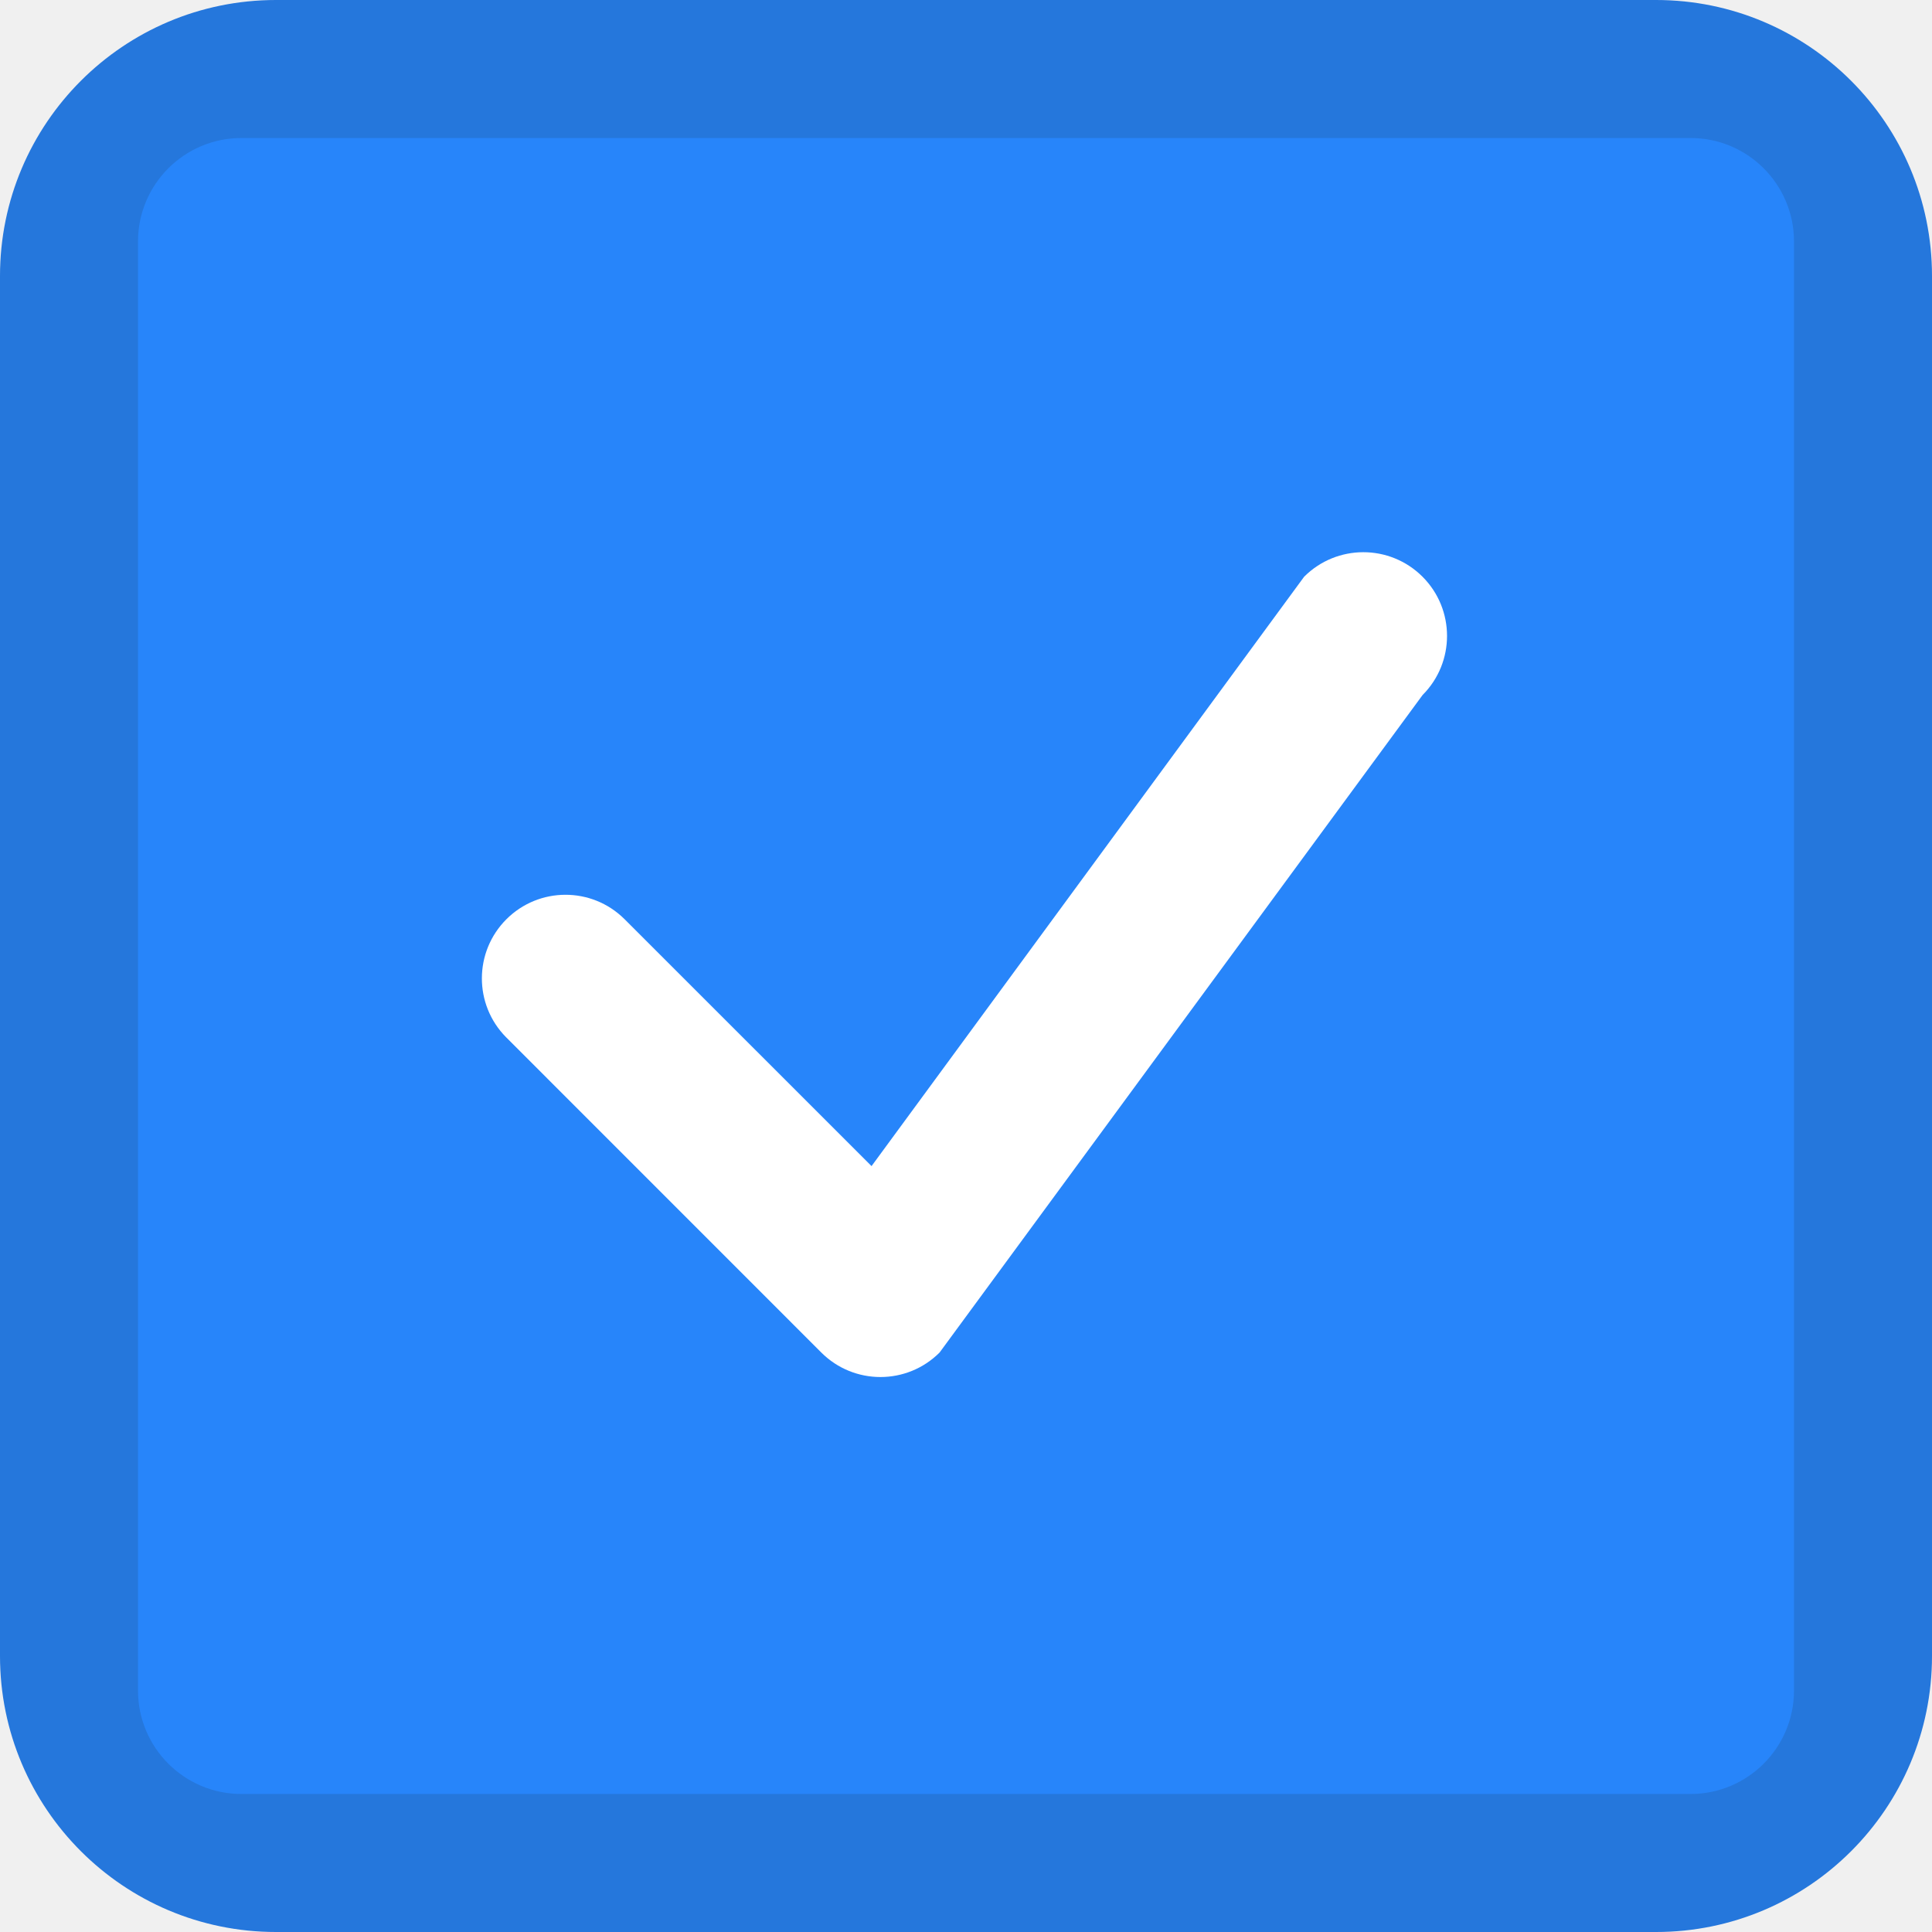
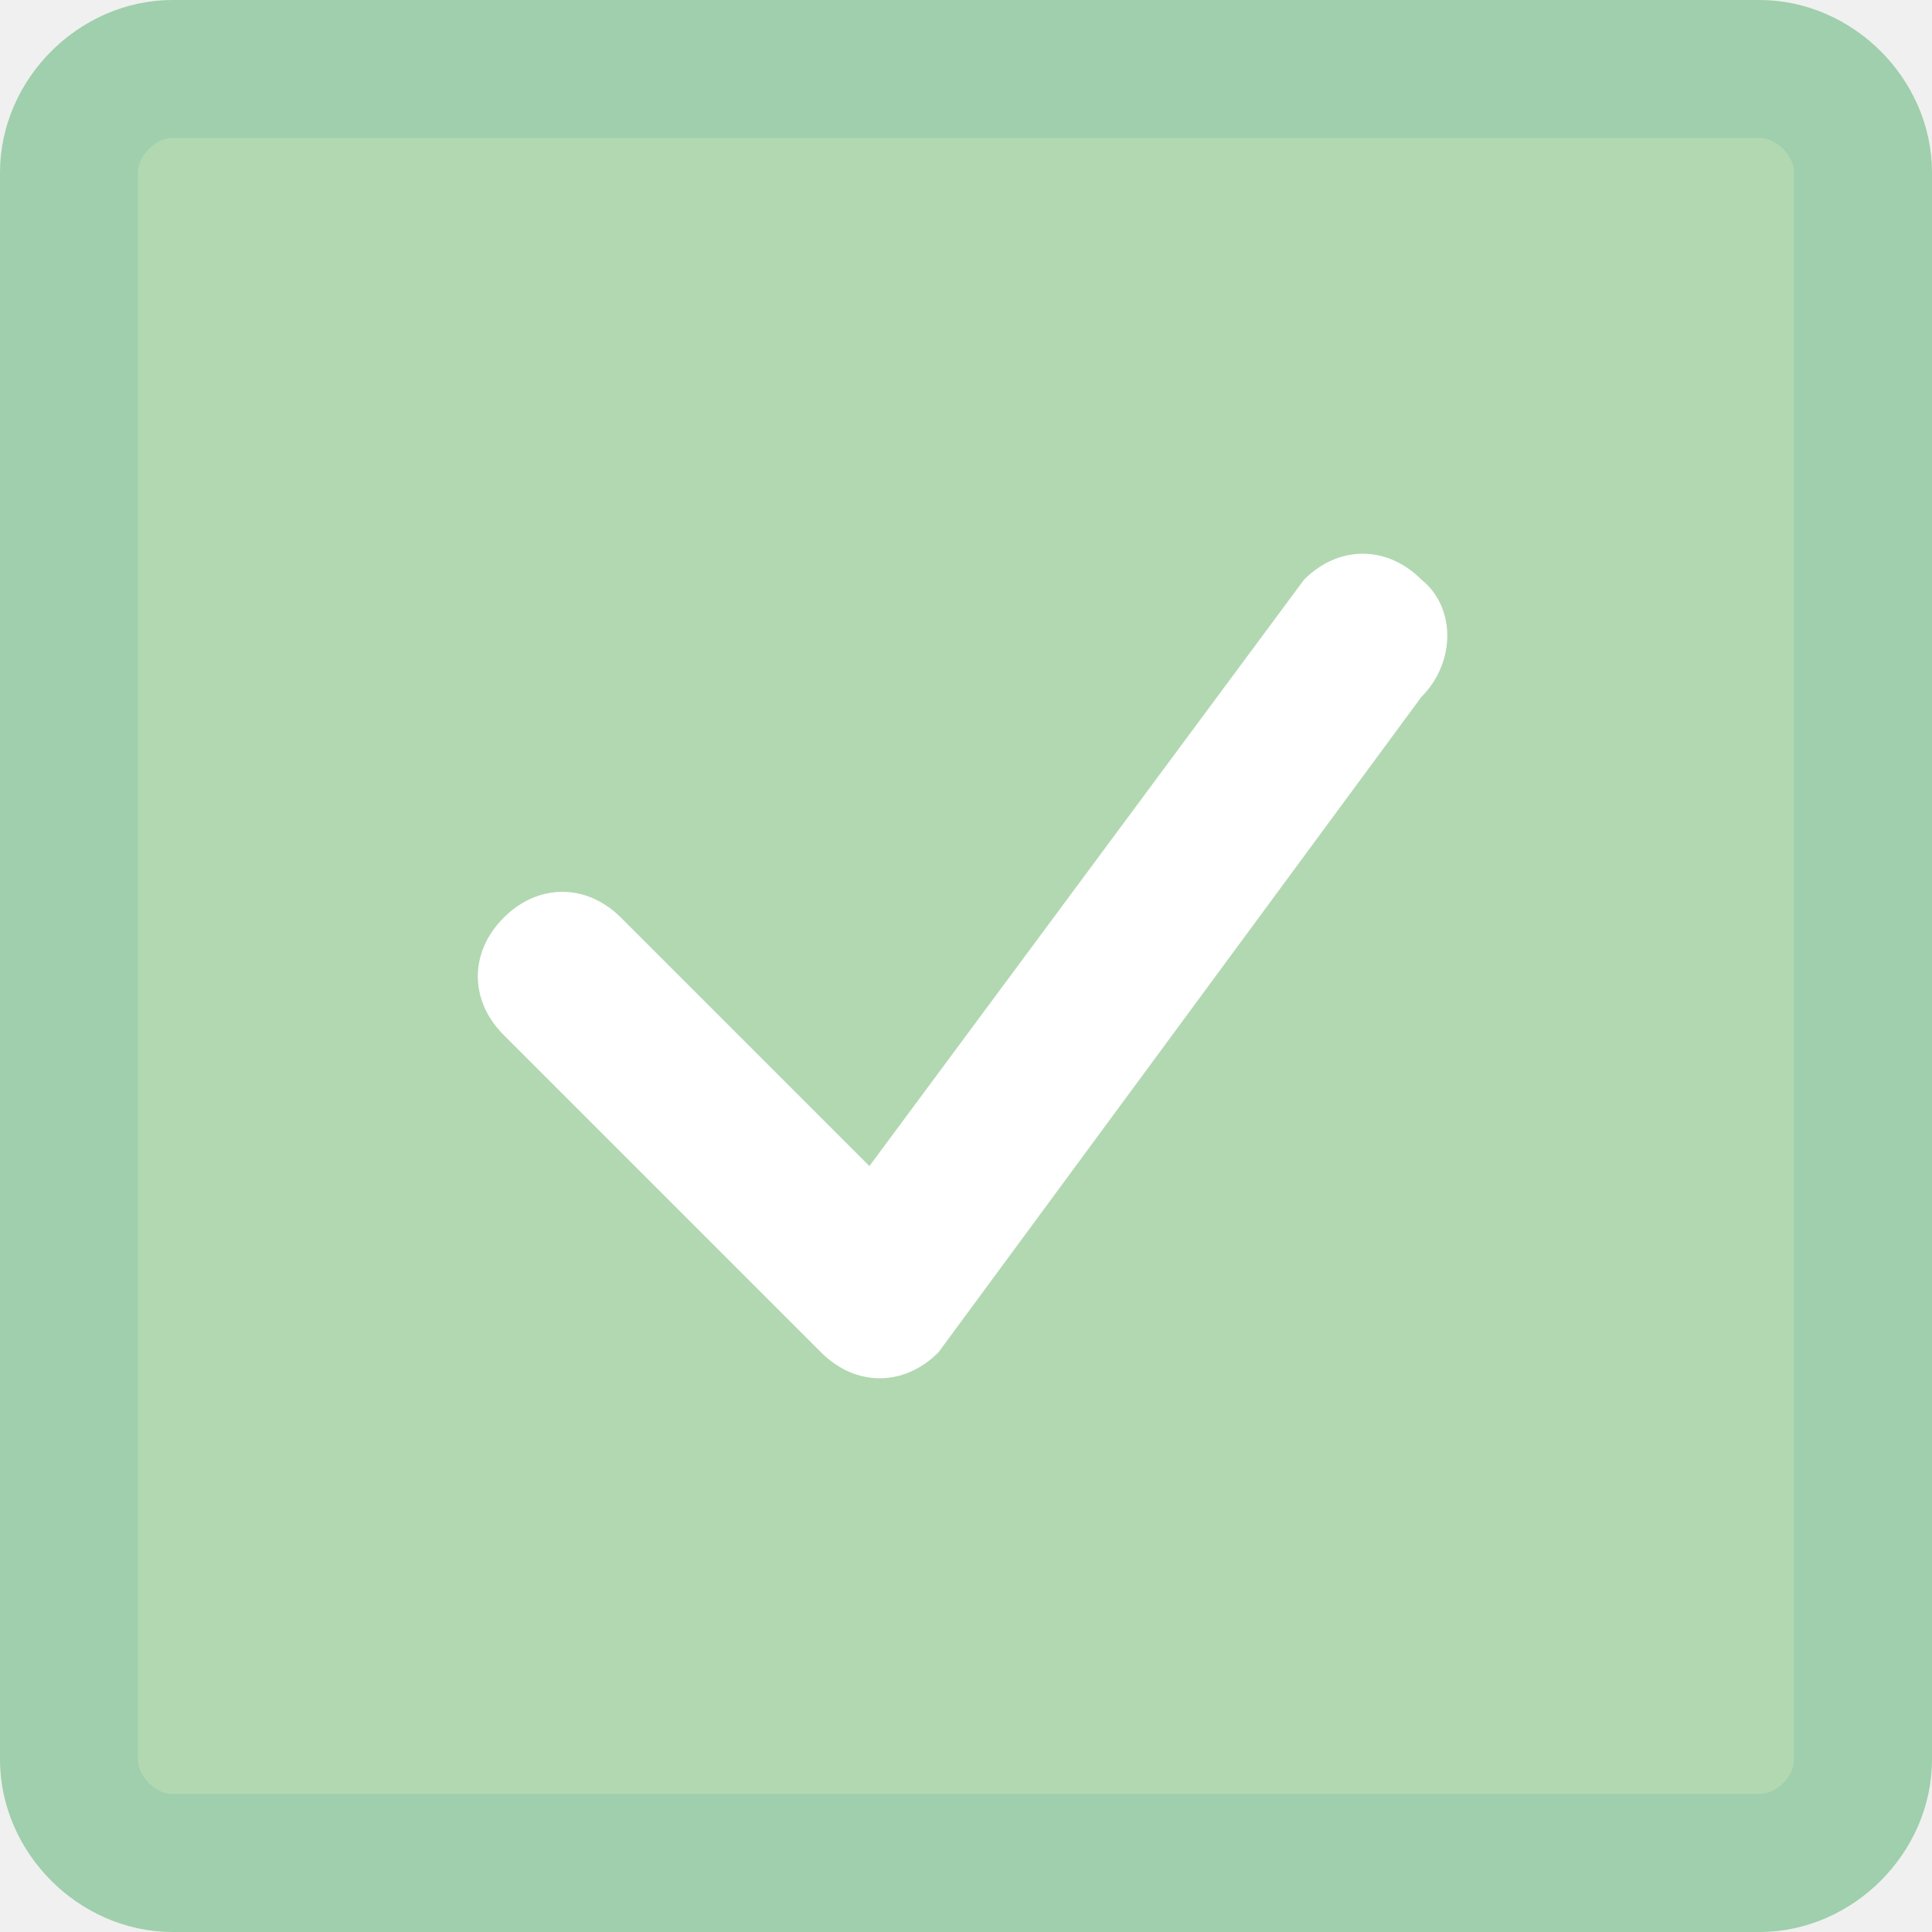
- <svg xmlns="http://www.w3.org/2000/svg" width="28" height="28" viewBox="0 0 28 28">
-   <defs>
-     <style>
-       .cls-1 {
-         fill: #2785fa;
-       }
- 
-       .cls-2 {
-         fill: #2577dc;
-       }
- 
-       .cls-2, .cls-3 {
-         fill-rule: evenodd;
-       }
- 
-       .cls-3 {
-         fill: #fff;
-       }
-     </style>
-   </defs>
-   <rect id="_" data-name="#" class="cls-1" x="1" y="1" width="26" height="26" rx="1.5" ry="1.5" />
-   <path id="_2" data-name="#" class="cls-2" d="M24,28H4a4,4,0,0,1-4-4V4A4,4,0,0,1,4,0H24a4,4,0,0,1,4,4V24A4,4,0,0,1,24,28ZM26,3.5A1.5,1.5,0,0,0,24.5,2H3.5A1.5,1.5,0,0,0,2,3.5v21A1.5,1.5,0,0,0,3.5,26h21A1.5,1.5,0,0,0,26,24.5V3.5Z" />
-   <path id="_3" data-name="#" class="cls-3" d="M20.617,10.073l-7,9.529a1.212,1.212,0,0,1-1.714,0L7.334,15.032a1.212,1.212,0,0,1,1.714-1.714L12.631,16.9,18.9,8.359A1.212,1.212,0,1,1,20.617,10.073Z" />
+ <svg xmlns="http://www.w3.org/2000/svg" version="1.1" id="Layer_1" x="0px" y="0px" viewBox="-585 237 28 28" style="enable-background:new -585 237 28 28;" xml:space="preserve">
+   <style type="text/css">
+ 	.st0{fill:#B2D8B2;stroke:#9FCFAC;stroke-width:2;stroke-miterlimit:10;}
+ 	.st1{fill:#FFFFFF;}
+ </style>
+   <path id="_" class="st0" d="M-582.5,238h23c0.8,0,1.5,0.7,1.5,1.5v23c0,0.8-0.7,1.5-1.5,1.5h-23c-0.8,0-1.5-0.7-1.5-1.5v-23  C-584,238.7-583.3,238-582.5,238z" />
+   <path id="_3" class="st1" d="M-564.4,247.1l-7,9.5c-0.5,0.5-1.2,0.5-1.7,0l-4.6-4.6c-0.5-0.5-0.5-1.2,0-1.7c0.5-0.5,1.2-0.5,1.7,0  l3.6,3.6l6.3-8.5c0.5-0.5,1.2-0.5,1.7,0C-563.9,245.8-563.9,246.6-564.4,247.1L-564.4,247.1z" />
</svg>
